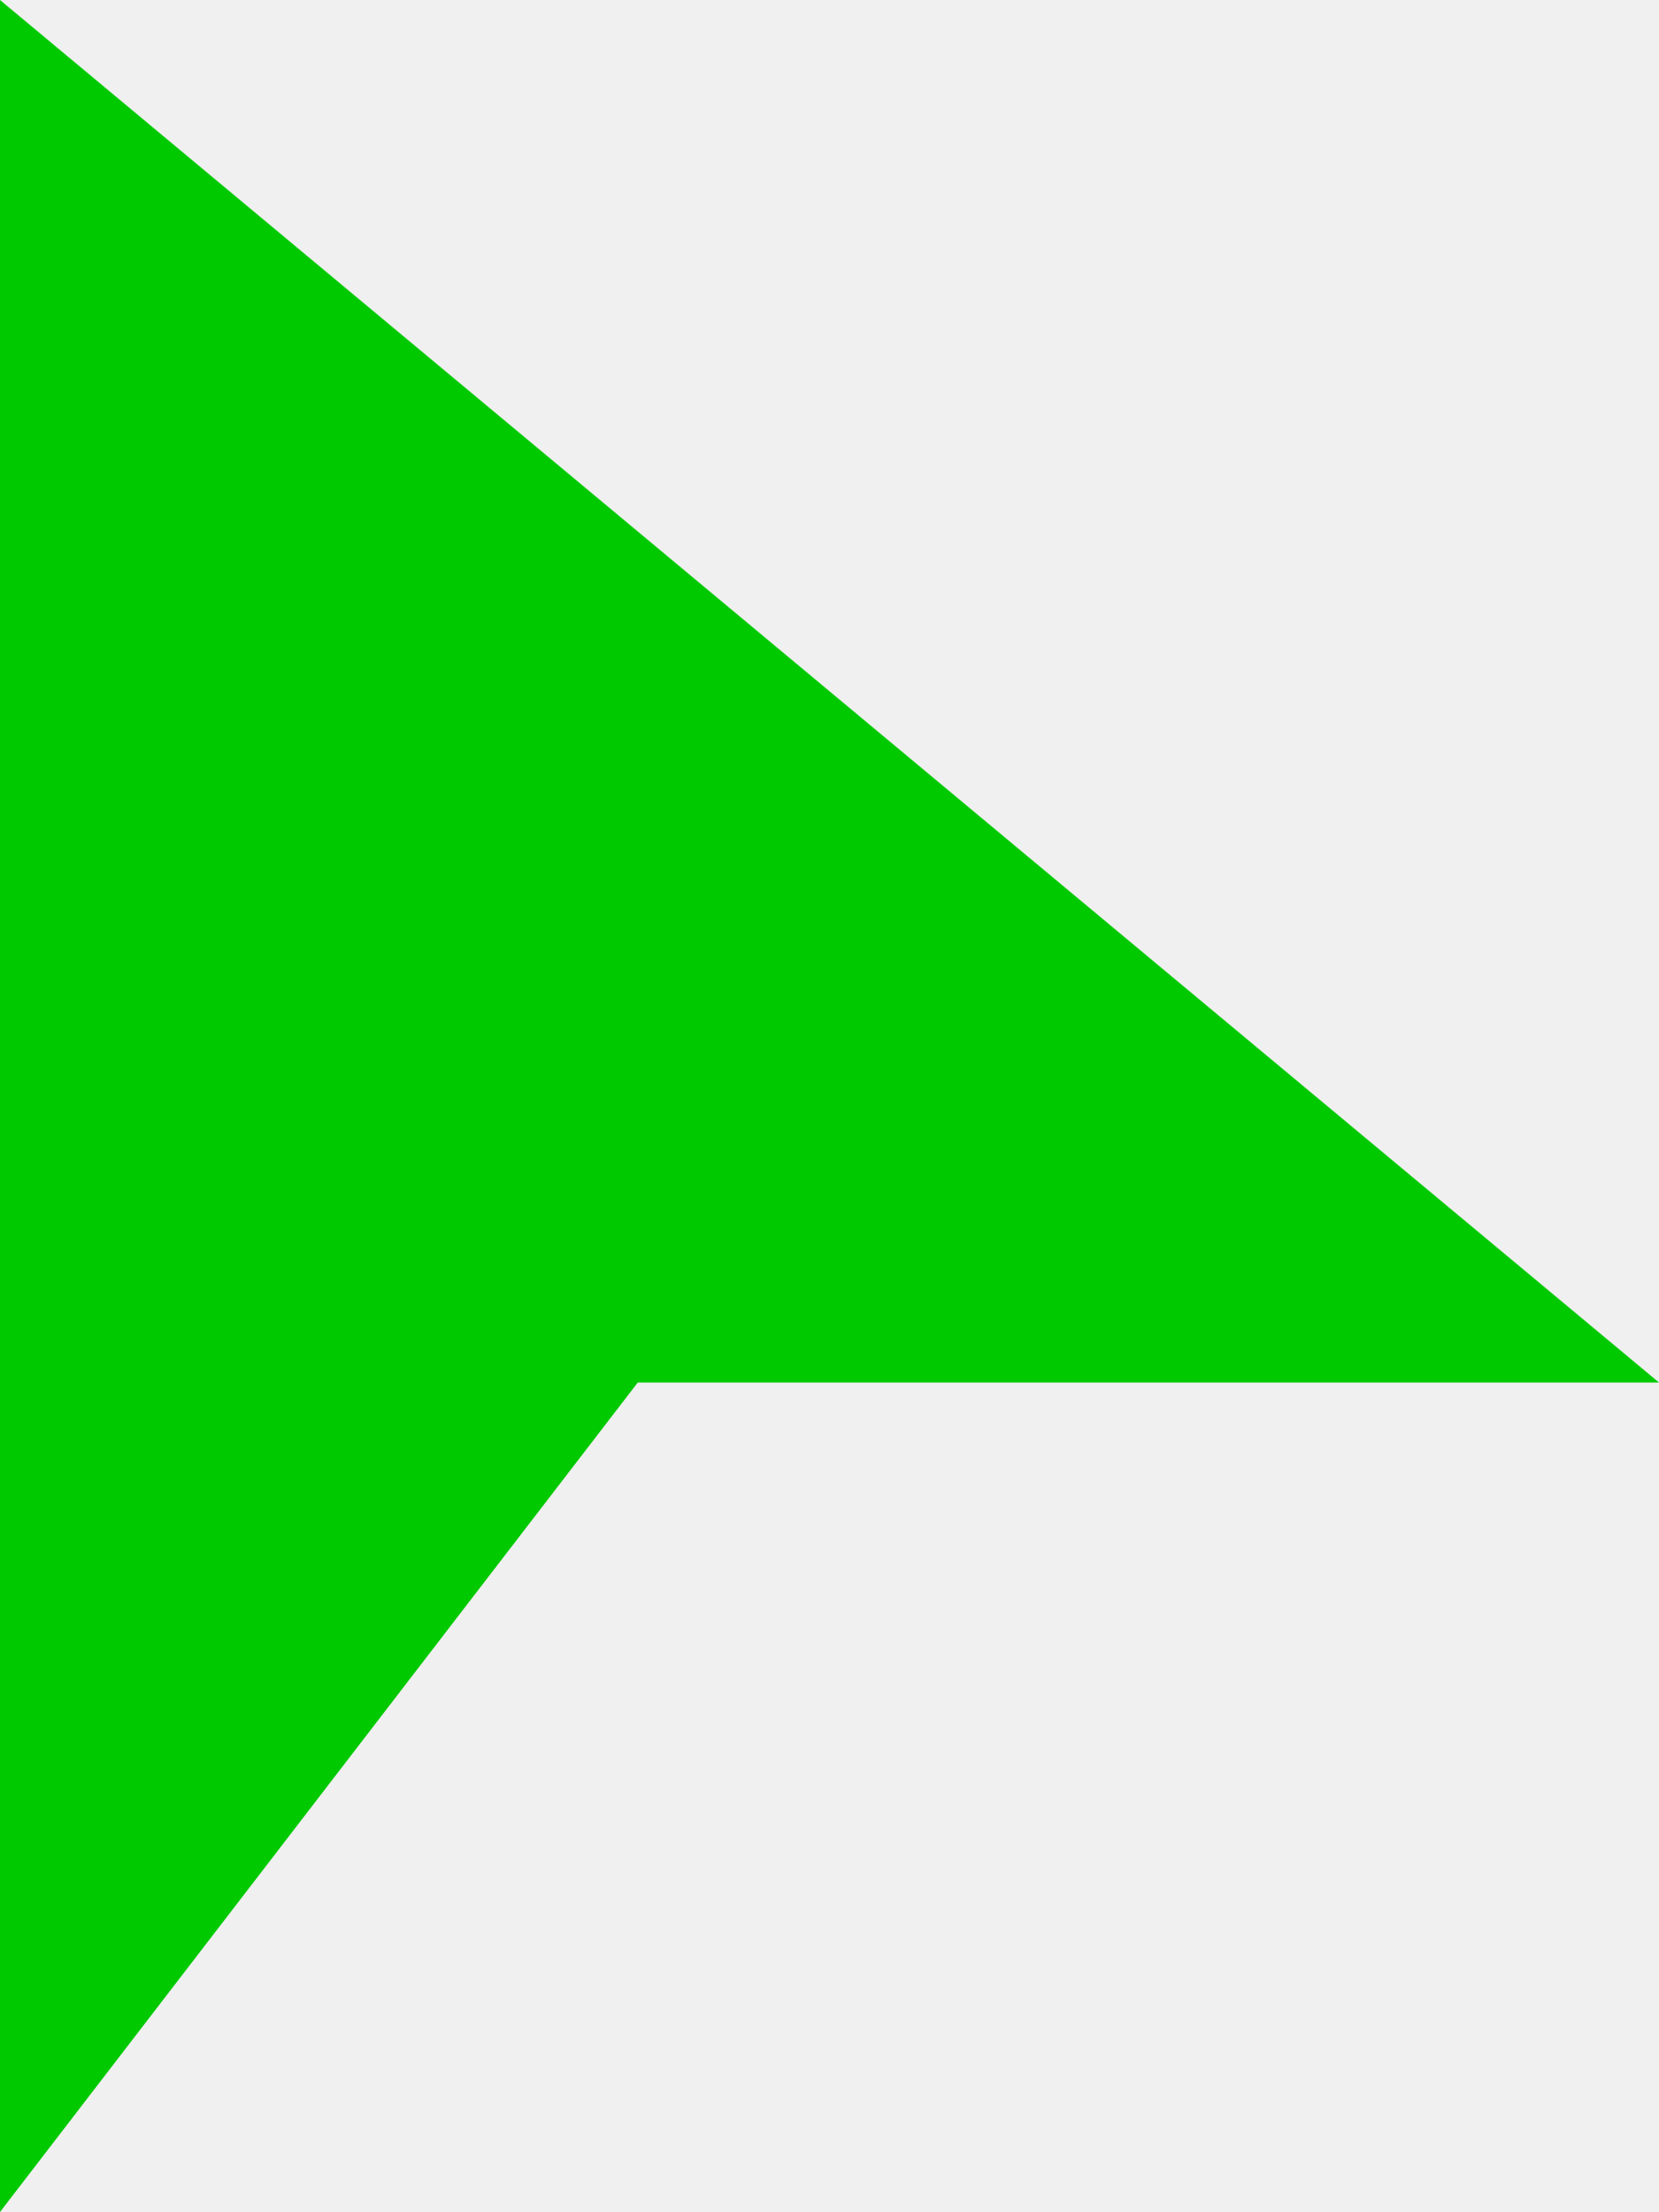
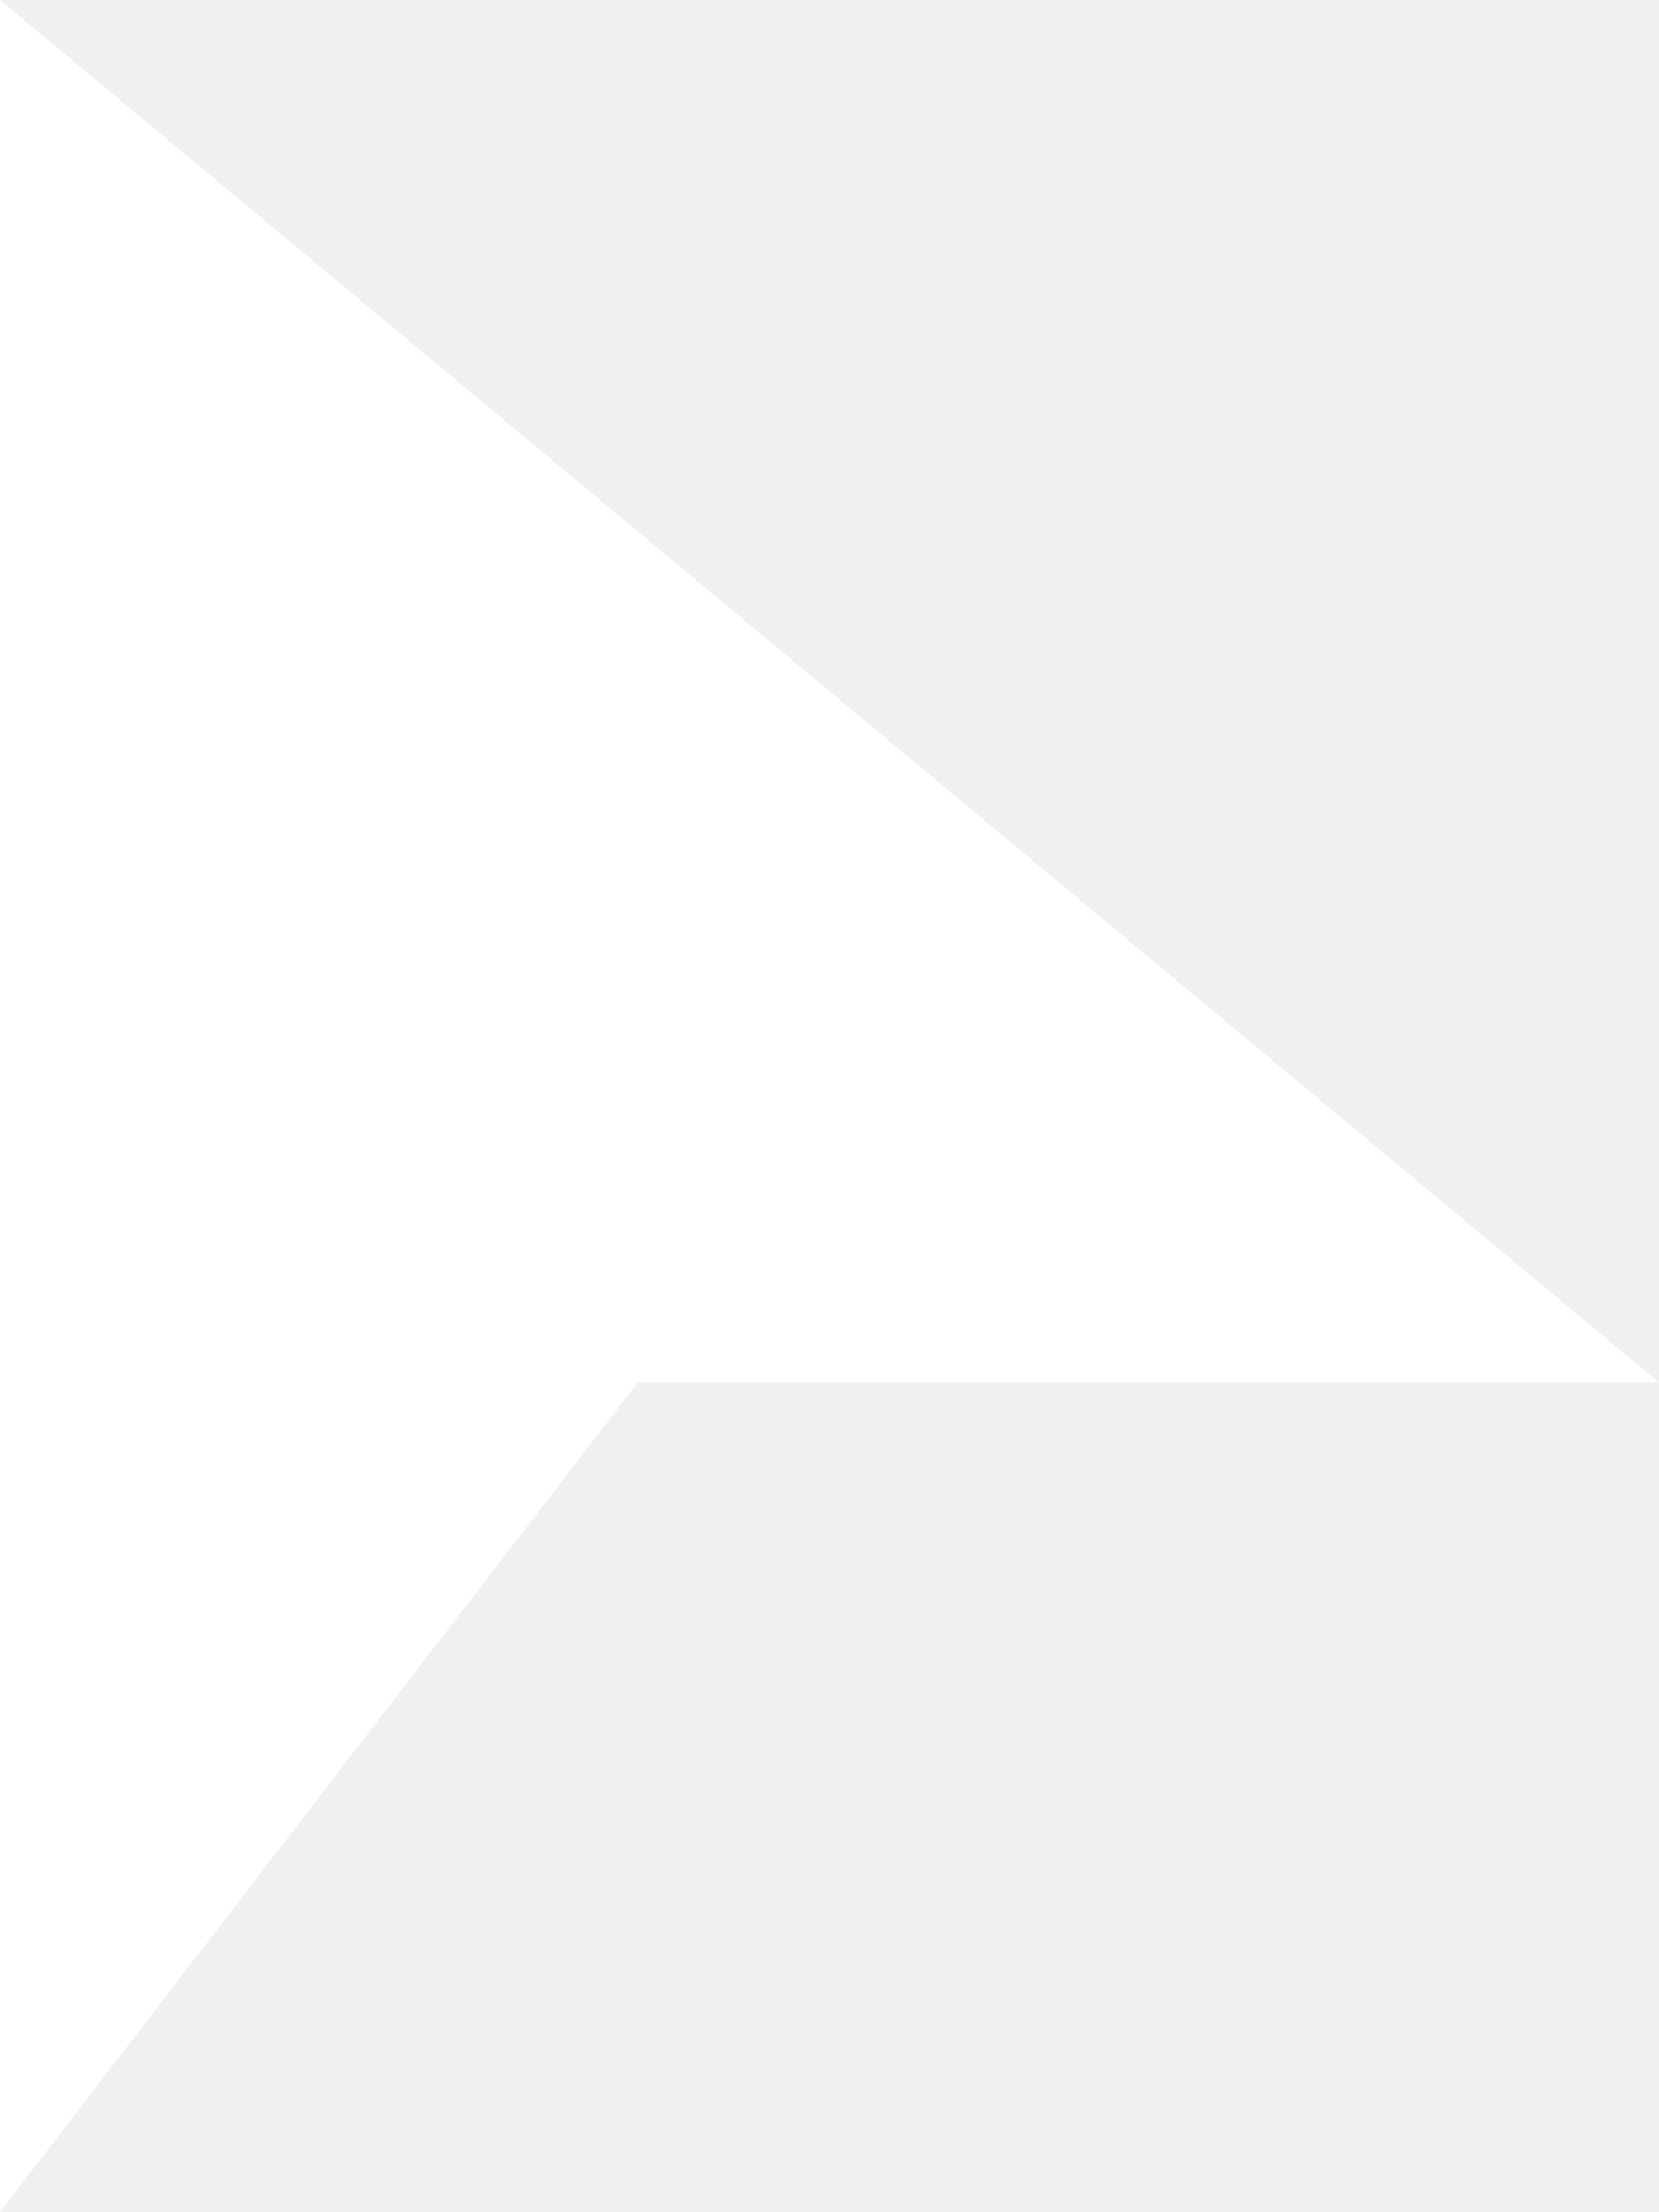
<svg xmlns="http://www.w3.org/2000/svg" id="Layer_2" viewBox="0 0 18 24">
  <defs>
-     <style>.cls-1{fill:#00c900;stroke-width:0px;}</style>
+     <style>.cls-1{fill:#FFFFFF;stroke-width:0px;}</style>
  </defs>
  <g id="Layer_1-2">
    <path class="cls-1" d="M0,0l18,15H6.92L0,24V0Z" />
  </g>
</svg>
